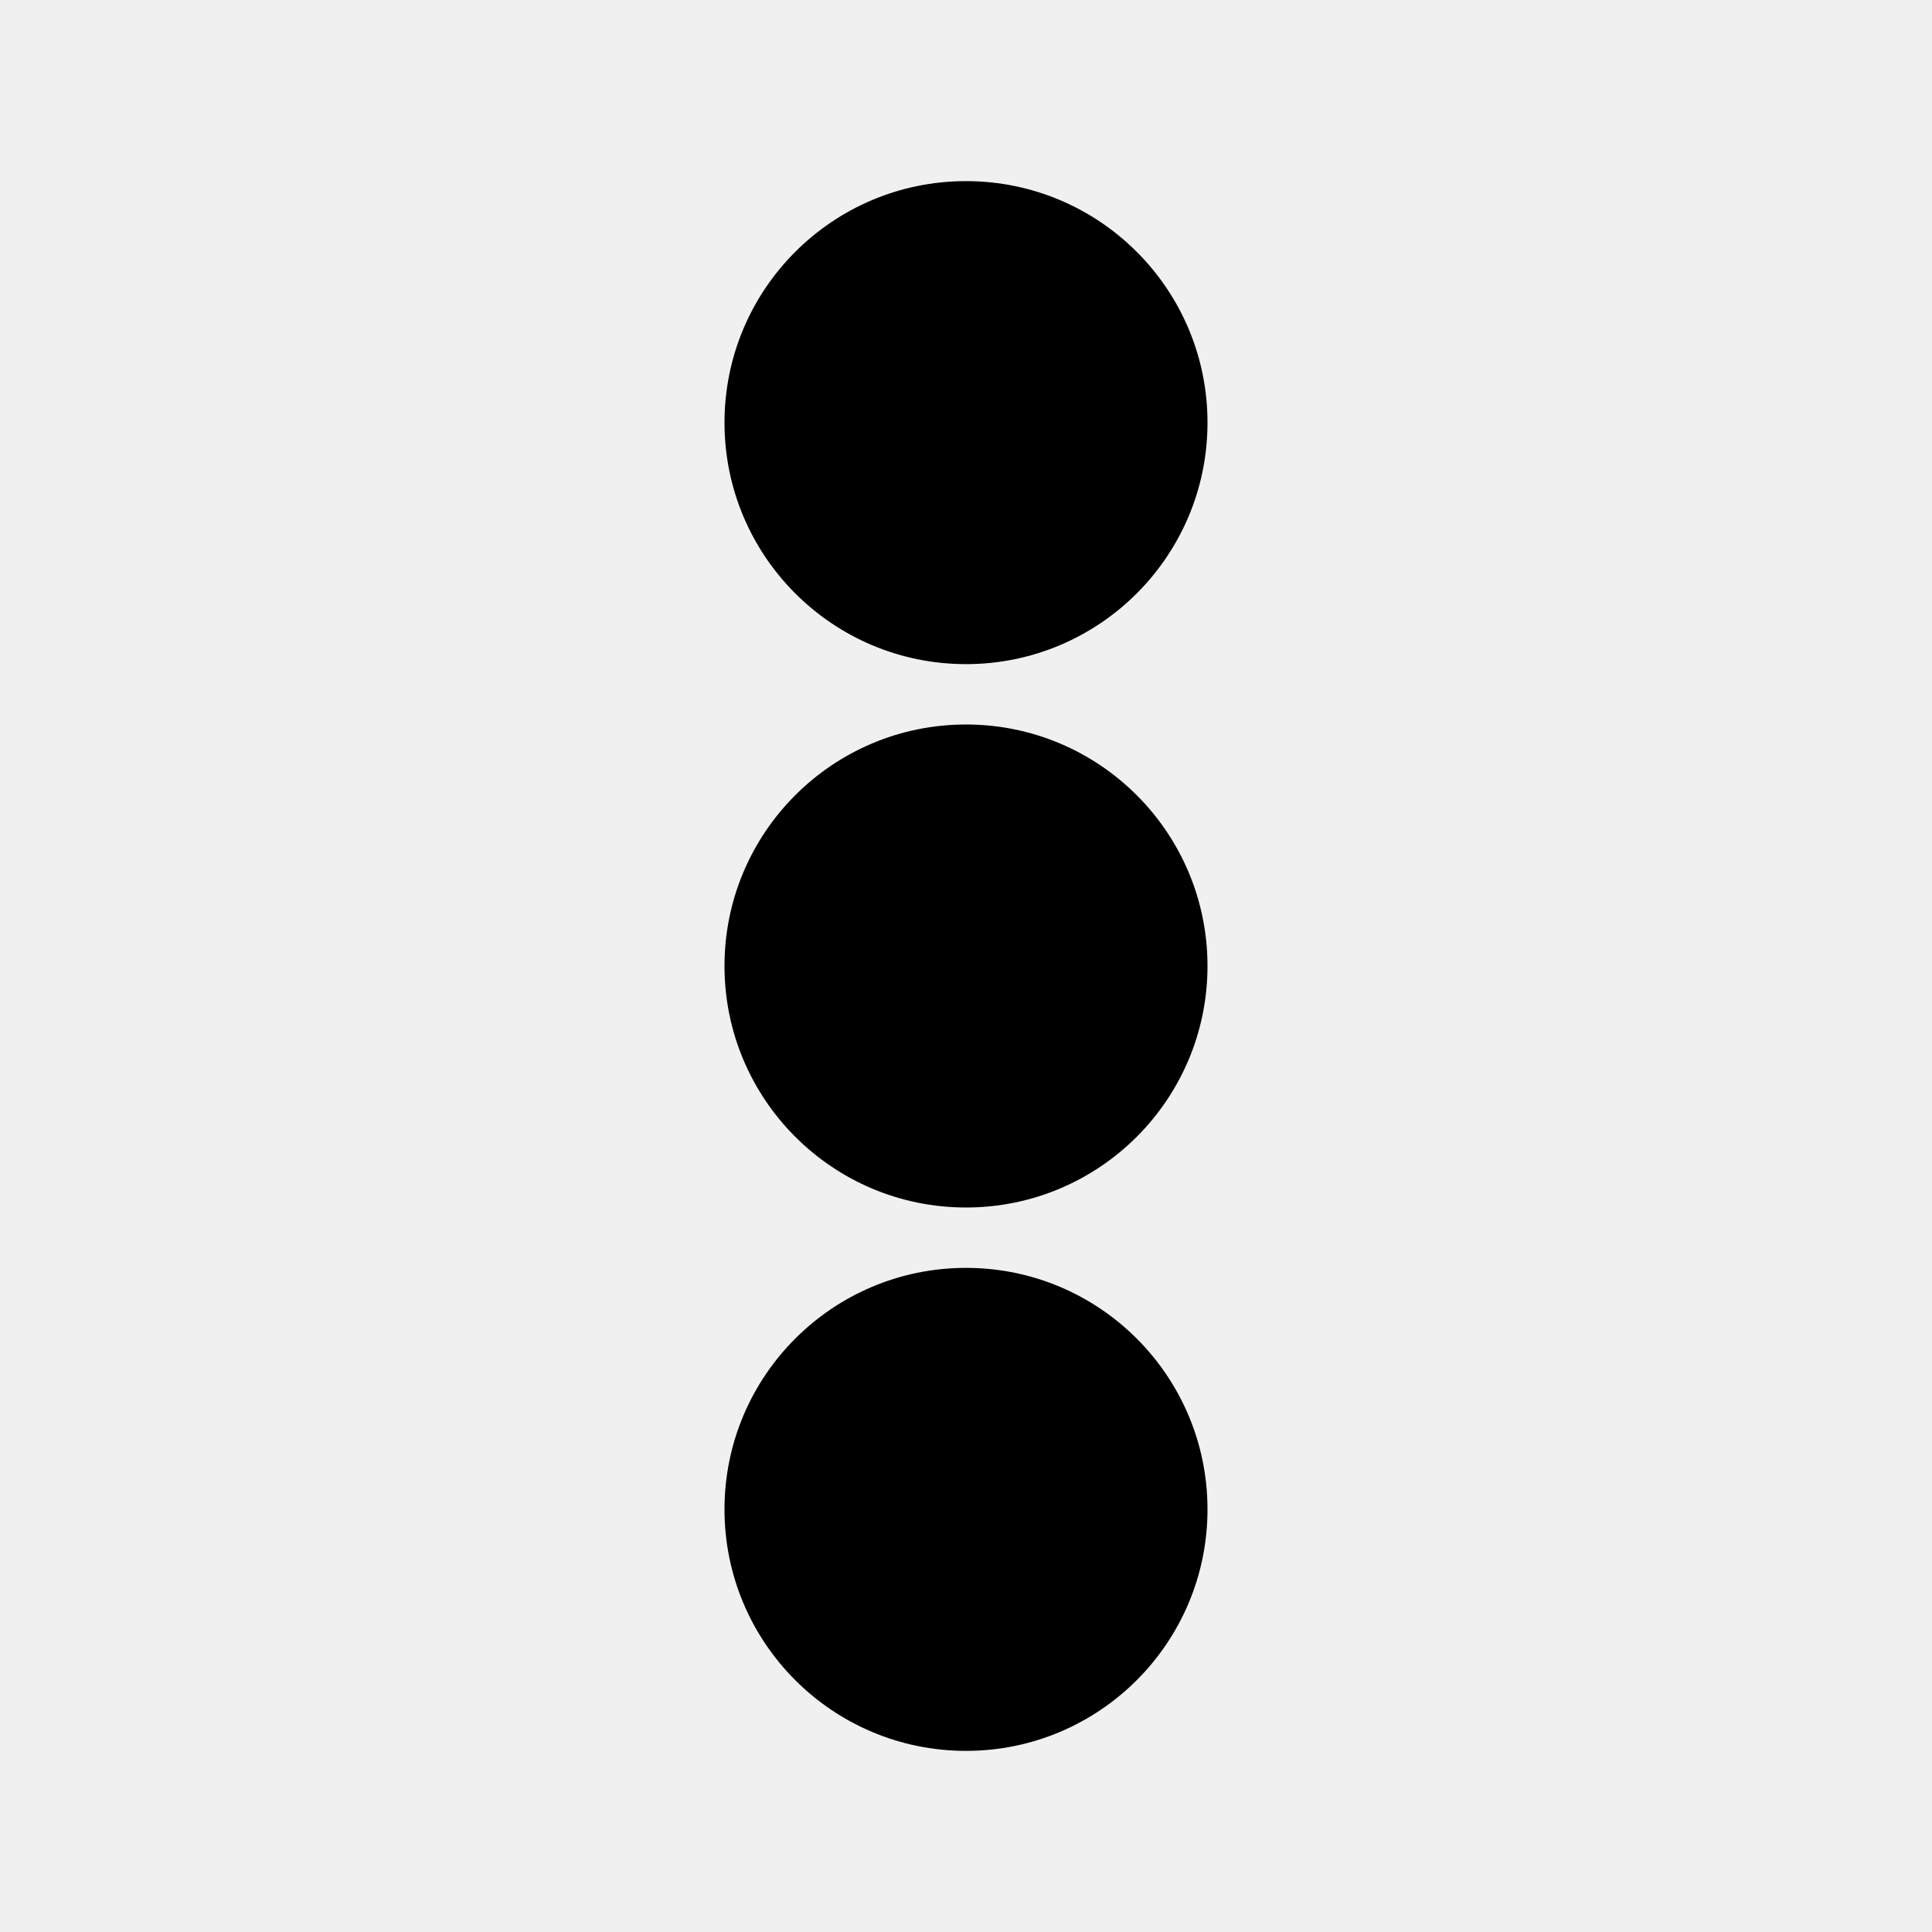
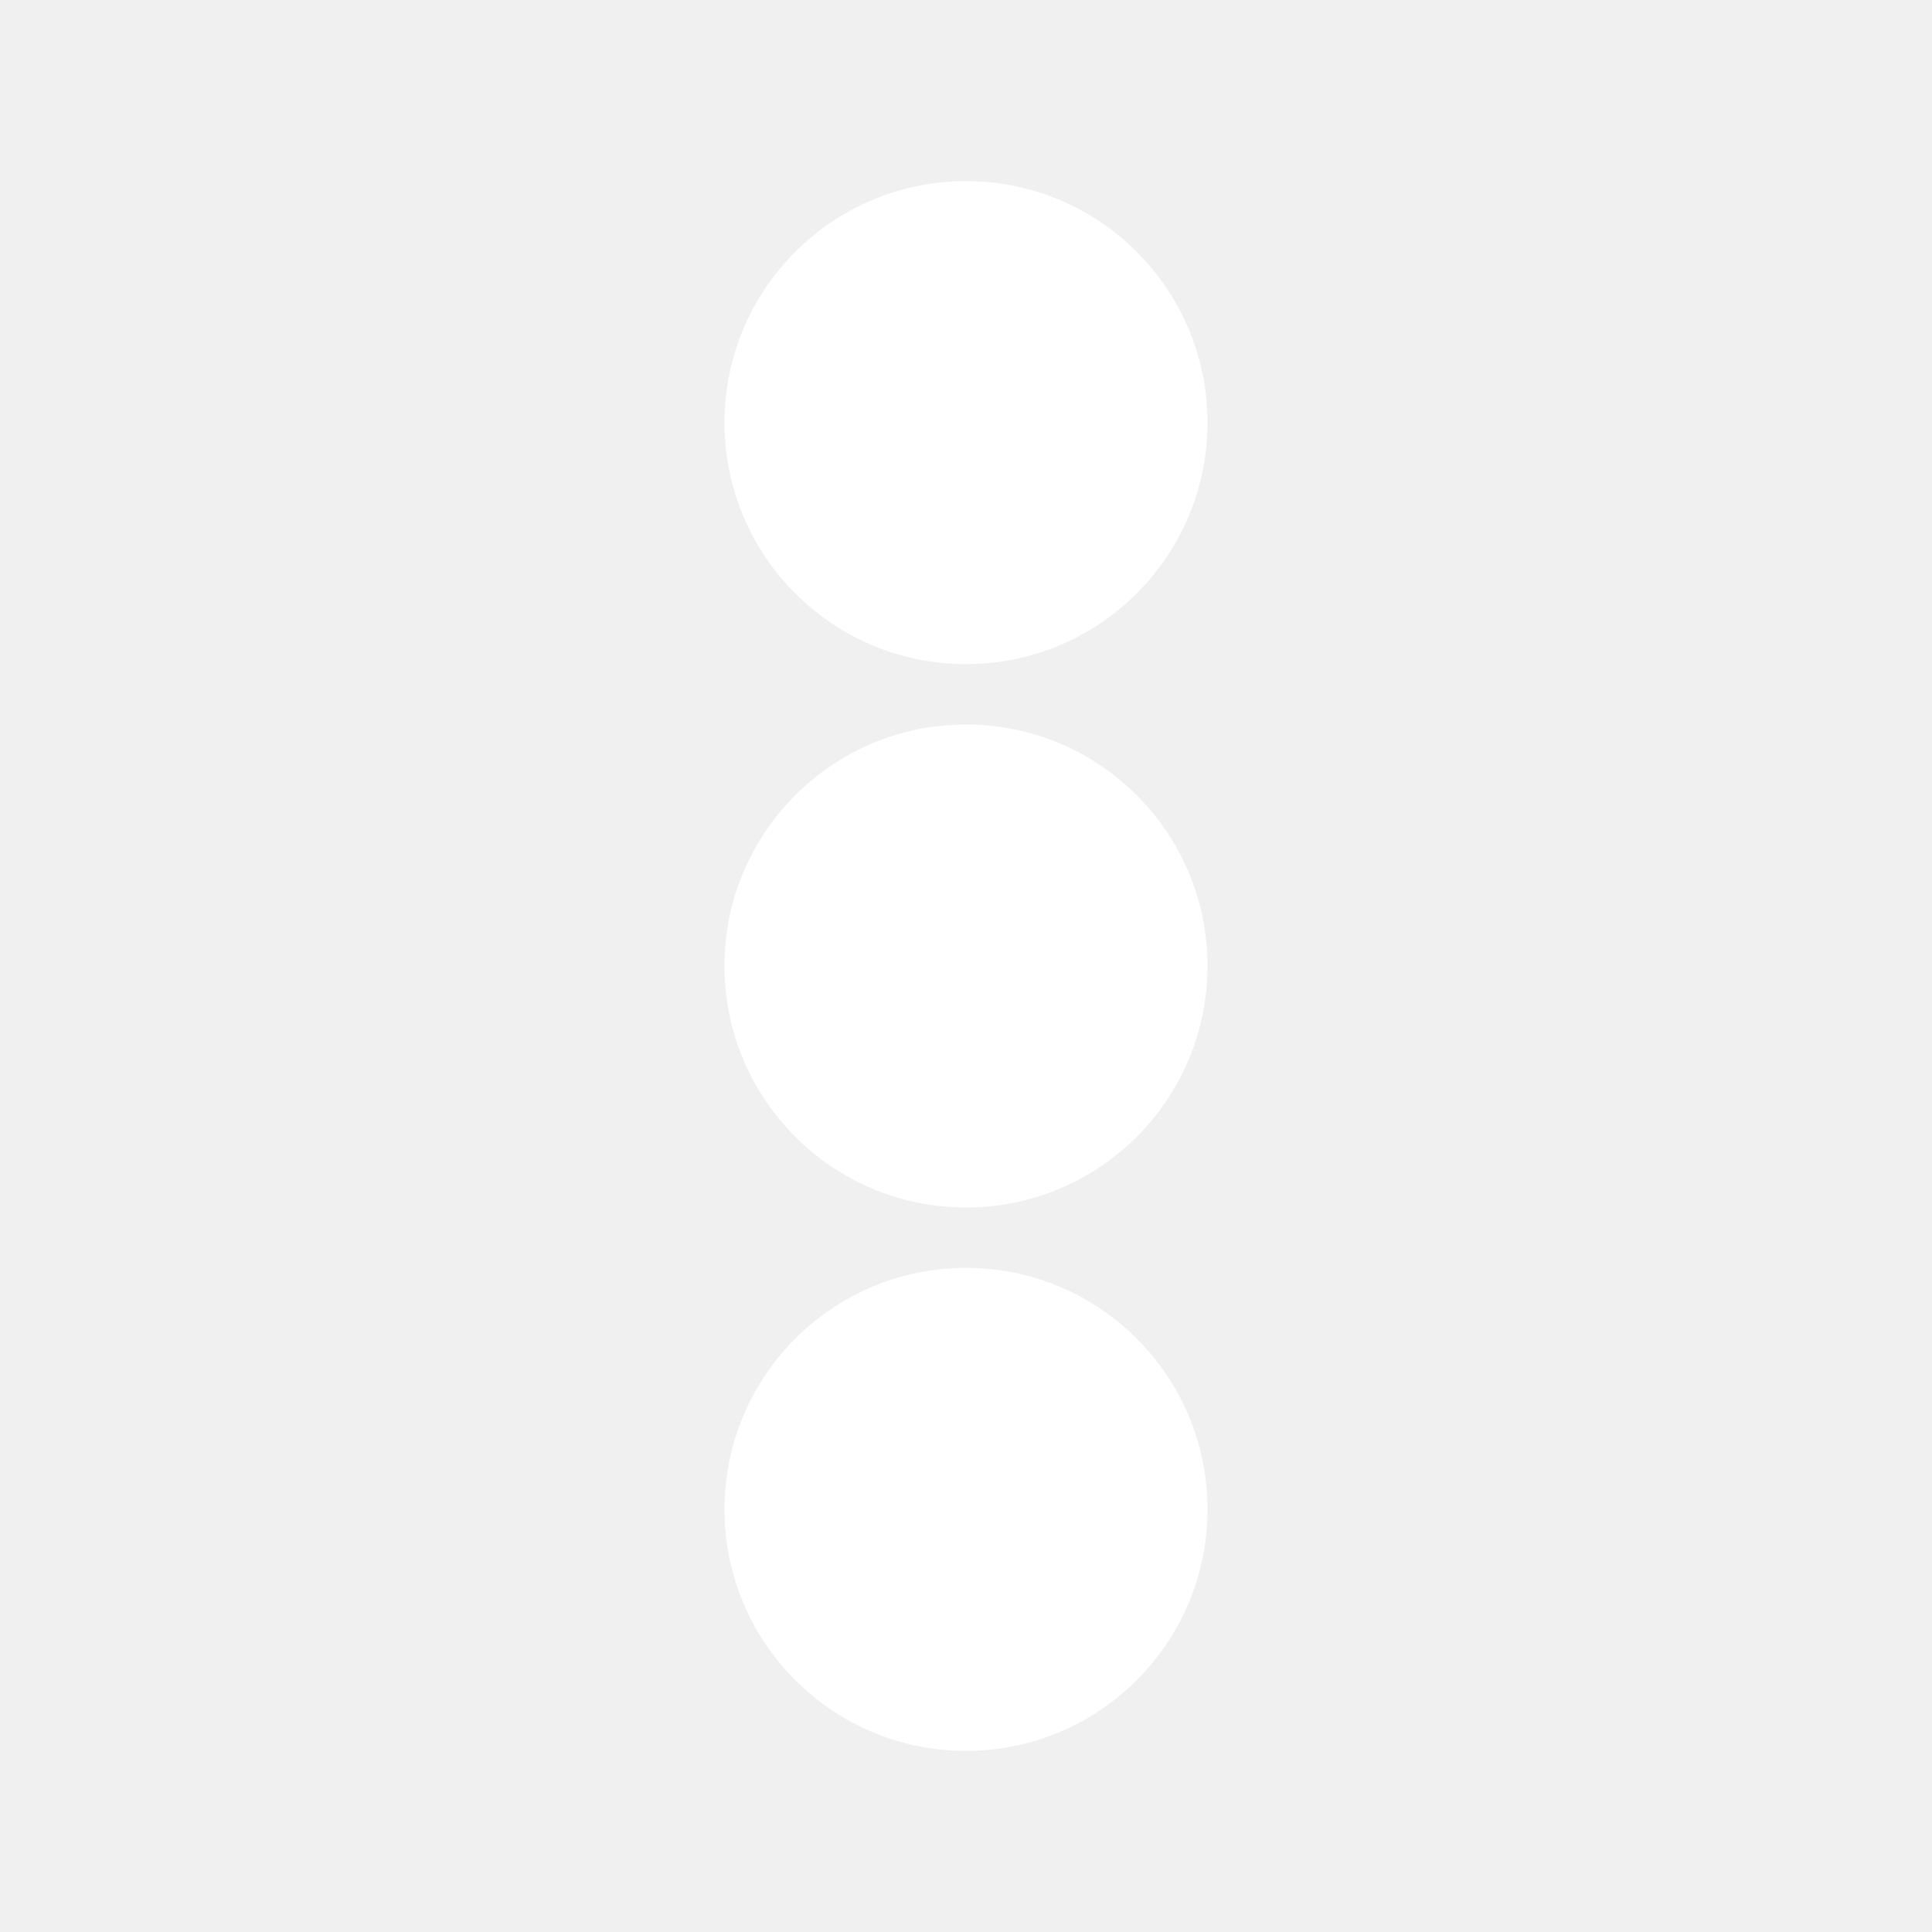
- <svg xmlns="http://www.w3.org/2000/svg" id="Layer_1" enable-background="new 0 0 32 32" height="512" viewBox="0 0 32 32" width="512">
+ <svg xmlns="http://www.w3.org/2000/svg" id="Layer_1" enable-background="new 0 0 32 32" height="512" viewBox="0 0 32 32" width="512" fill="white">
  <g>
    <circle cx="16" cy="16" r="4" />
    <circle cx="16" cy="25" r="4" />
    <circle cx="16" cy="7" r="4" />
  </g>
</svg>
